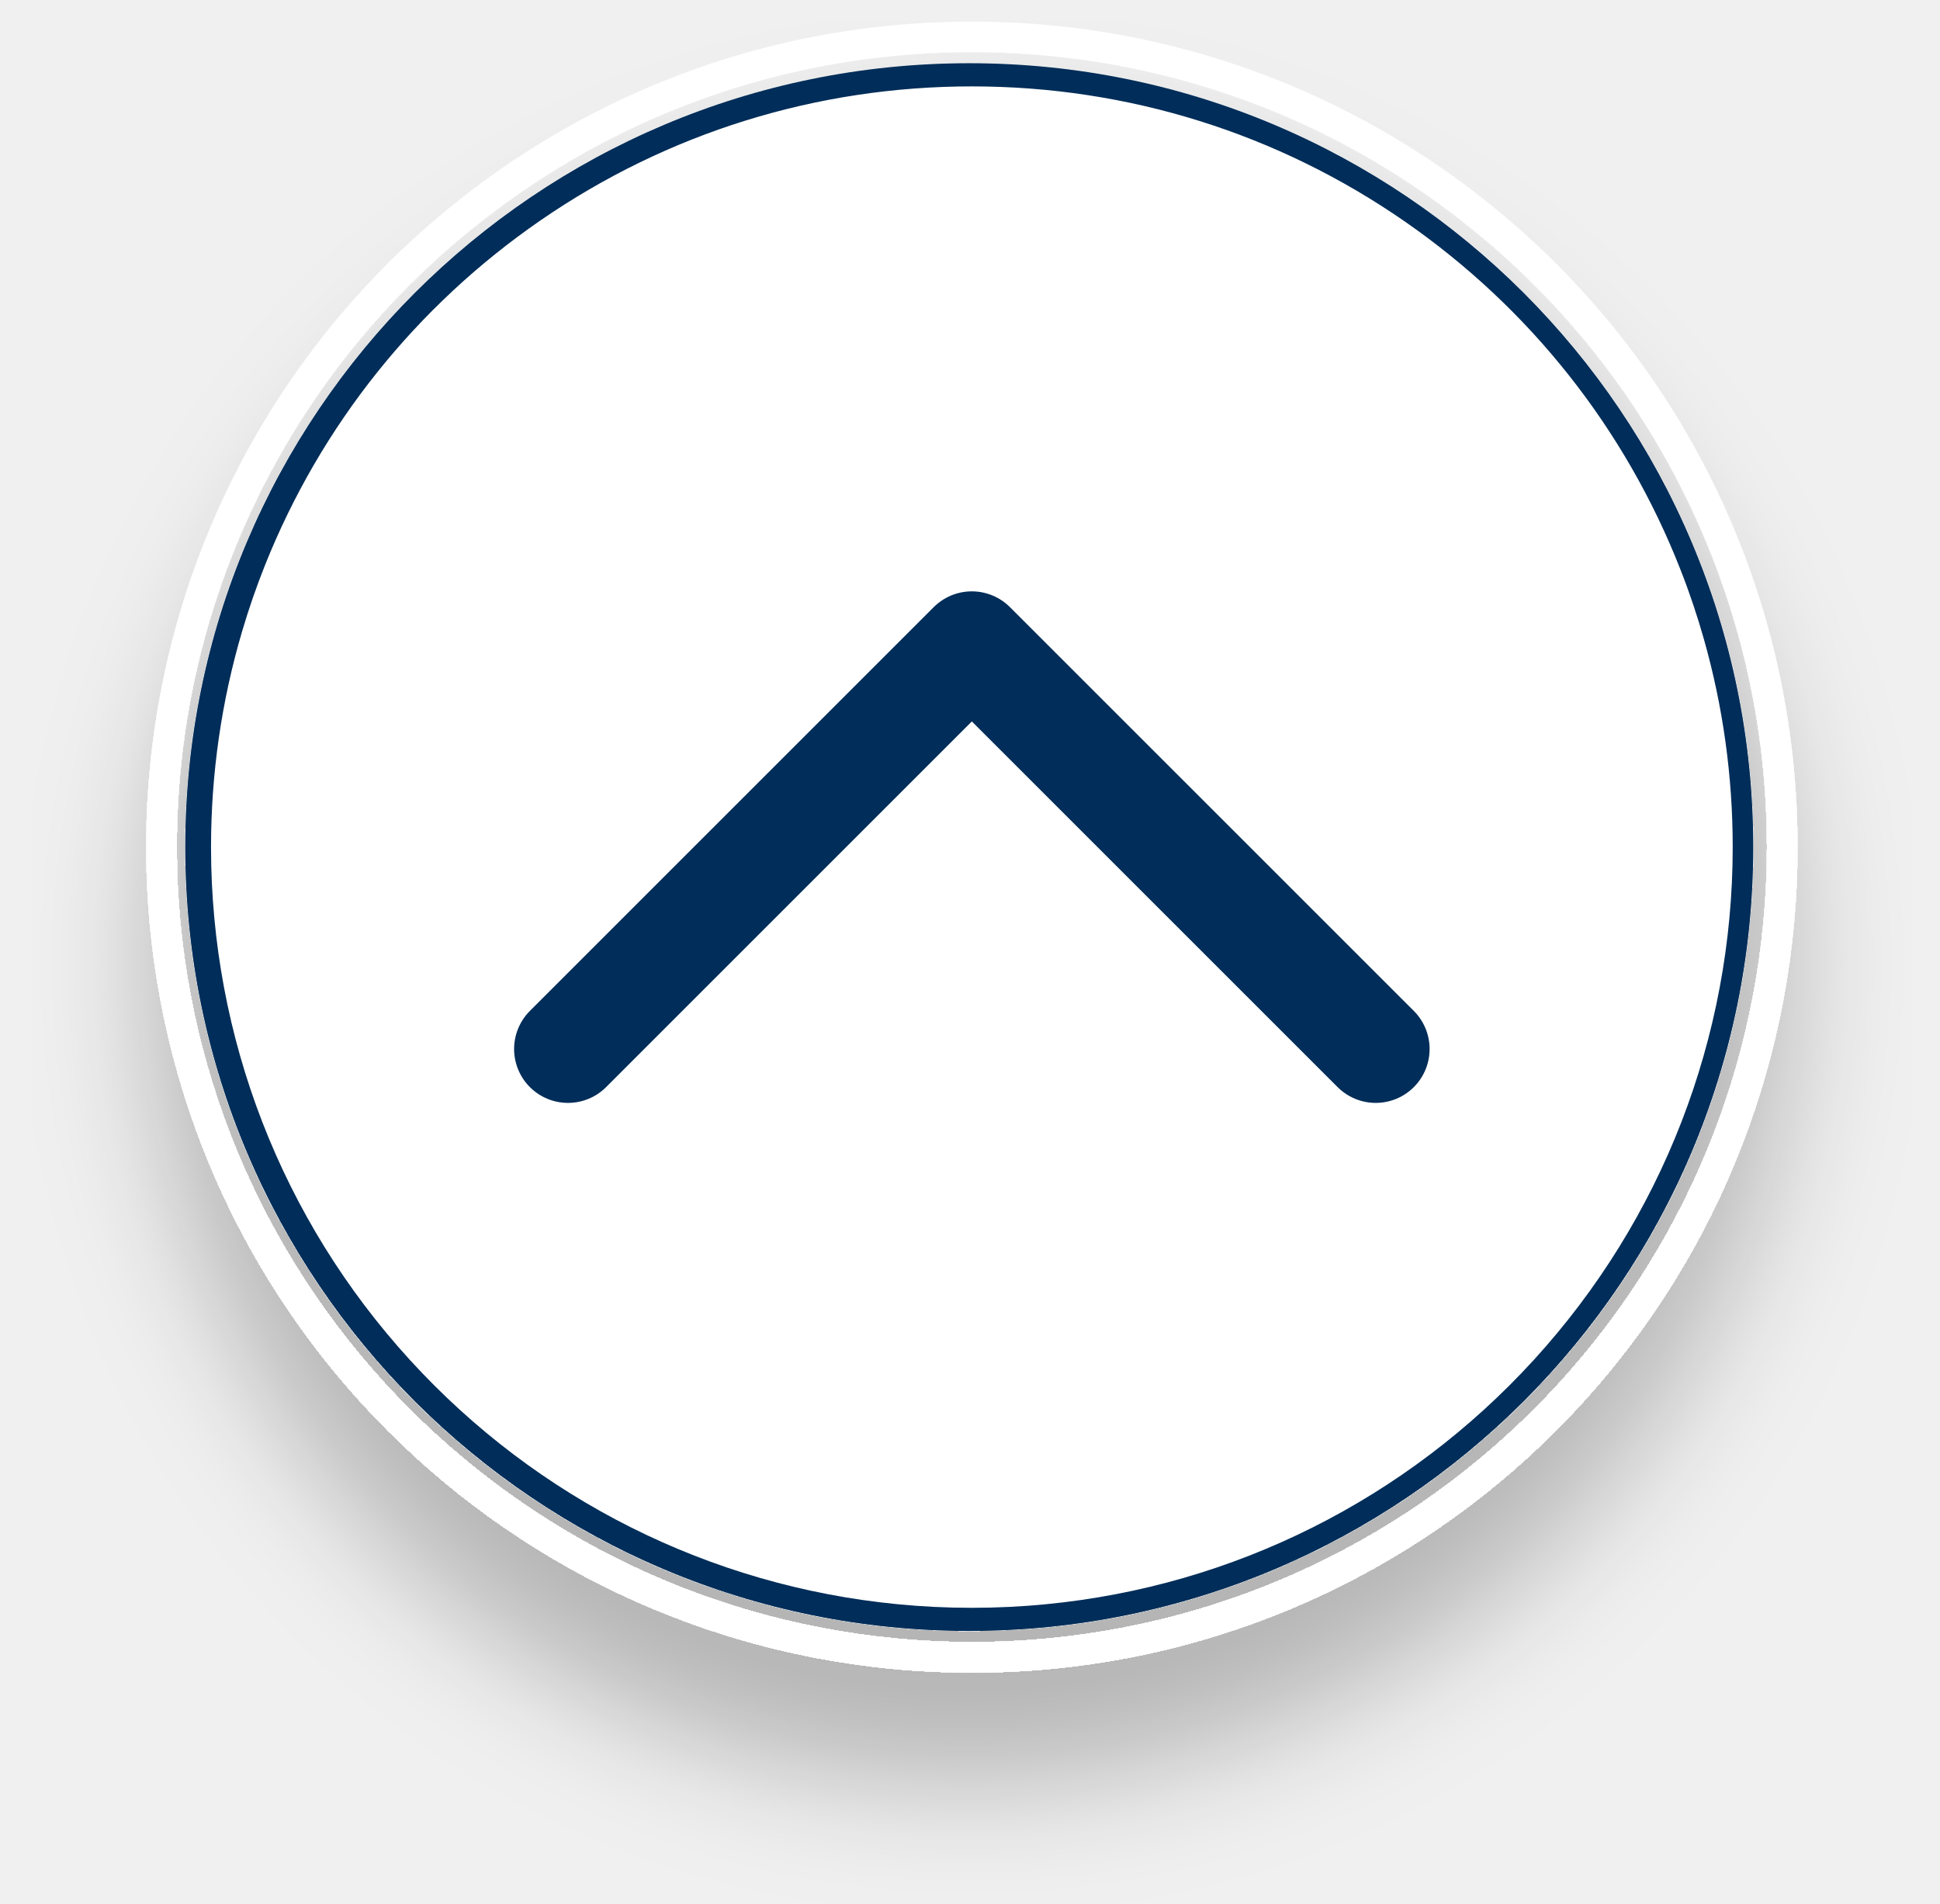
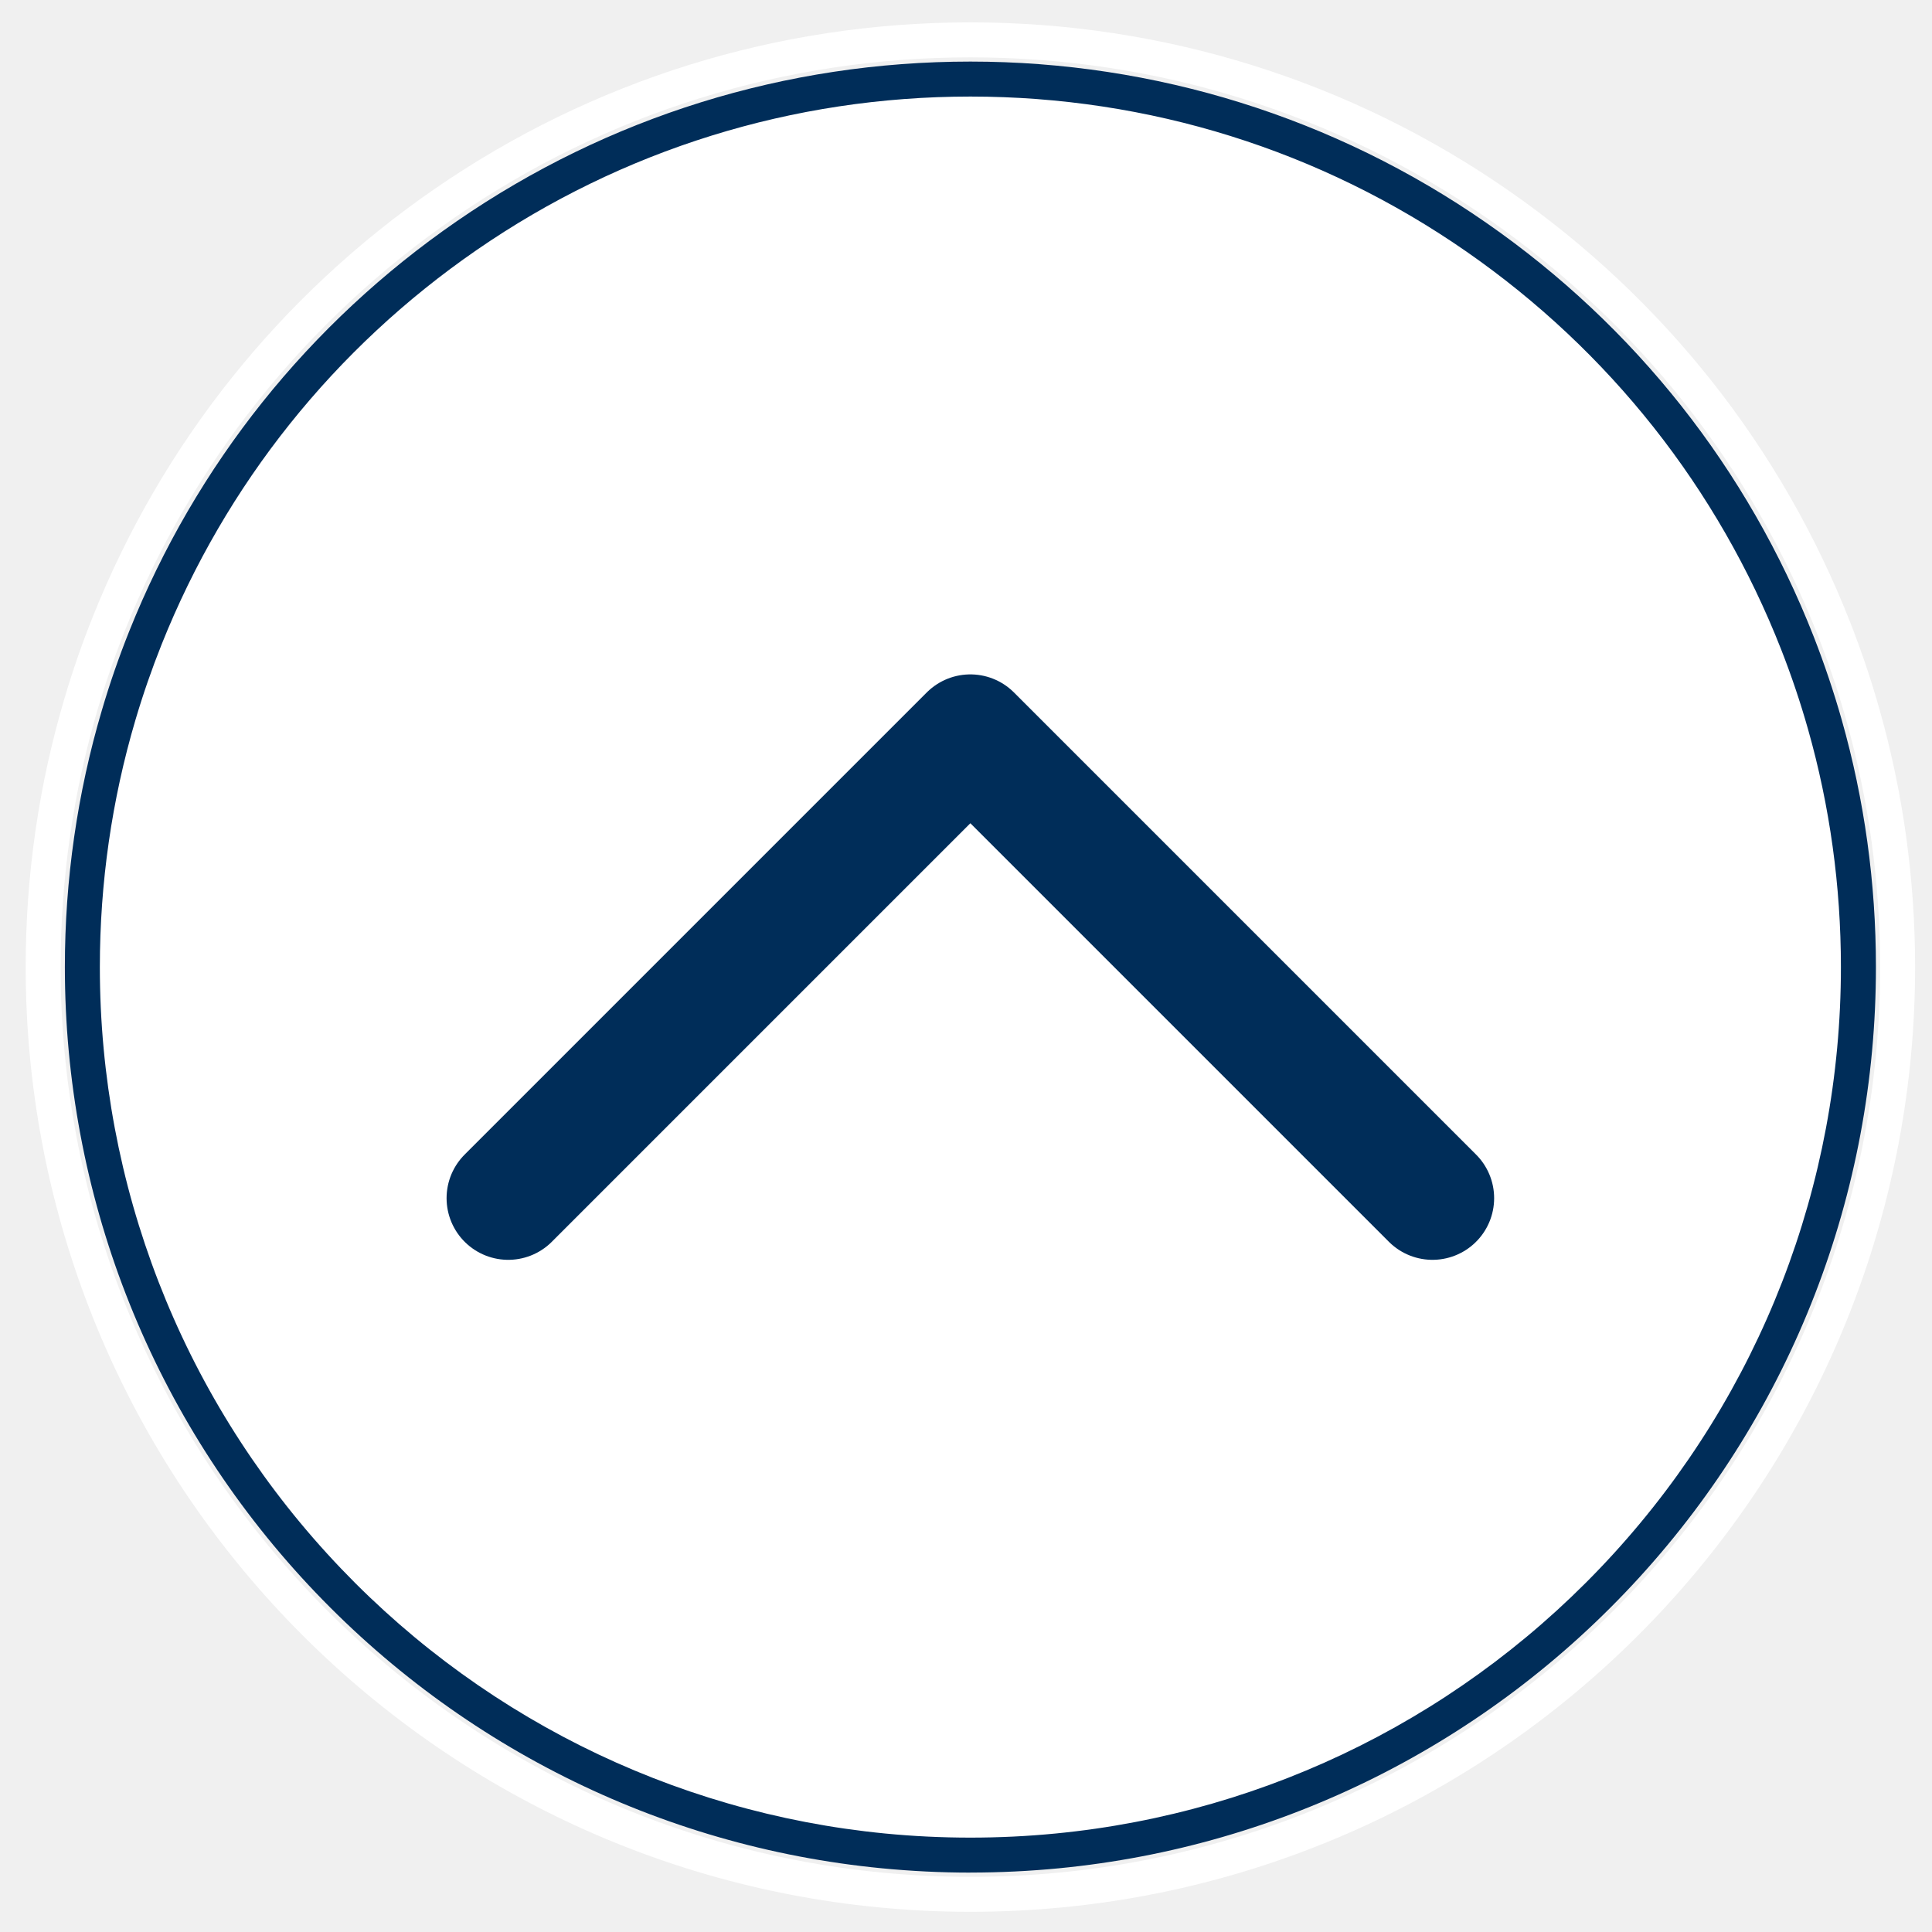
- <svg xmlns="http://www.w3.org/2000/svg" width="54" height="53" viewBox="0 0 54 53" fill="none">
-   <g filter="url(#filter0_d_964_2270)">
-     <path d="M27.052 46.565C26.302 46.565 25.546 46.529 24.803 46.456C19.15 45.907 13.918 43.284 10.072 39.071C6.202 34.83 4.07 29.329 4.07 23.582C4.07 21.363 4.387 19.168 5.01 17.058C5.209 16.384 5.442 15.71 5.703 15.058C7.39 10.84 10.264 7.242 14.017 4.654C17.86 2.003 22.367 0.601 27.052 0.601C31.738 0.601 36.294 2.017 40.15 4.696C43.917 7.314 46.79 10.946 48.457 15.2C48.727 15.887 48.965 16.595 49.166 17.305C49.742 19.336 50.034 21.449 50.034 23.583C50.034 29.33 47.902 34.831 44.031 39.072C40.185 43.285 34.953 45.908 29.299 46.457C28.554 46.529 27.799 46.565 27.052 46.565ZM27.052 1.452C22.541 1.452 18.2 2.8 14.5 5.353C10.886 7.847 8.117 11.312 6.493 15.374C6.242 16.002 6.018 16.65 5.826 17.3C5.225 19.331 4.921 21.445 4.921 23.583C4.921 29.117 6.974 34.414 10.701 38.498C14.405 42.556 19.442 45.081 24.886 45.609C26.313 45.749 27.78 45.75 29.218 45.61C34.662 45.082 39.7 42.556 43.404 38.499C47.131 34.414 49.184 29.117 49.184 23.583C49.184 21.528 48.903 19.493 48.348 17.537C48.154 16.854 47.925 16.172 47.666 15.511C46.06 11.414 43.294 7.916 39.665 5.394C35.952 2.815 31.591 1.452 27.053 1.452H27.052Z" fill="white" />
-     <mask id="mask0_964_2270" style="mask-type:alpha" maskUnits="userSpaceOnUse" x="5" y="1" width="44" height="45">
-       <circle cx="26.979" cy="23.583" r="21.823" fill="#D9D9D9" />
-     </mask>
-     <g mask="url(#mask0_964_2270)">
-       <g filter="url(#filter1_d_964_2270)">
-         <path fill-rule="evenodd" clip-rule="evenodd" d="M48.656 23.582C48.656 34.801 40.105 44.023 29.165 45.084C28.471 45.151 27.765 45.186 27.053 45.186C26.34 45.186 25.634 45.151 24.939 45.083C14 44.022 5.449 34.8 5.449 23.582C5.449 21.452 5.758 19.394 6.333 17.45C6.522 16.81 6.739 16.183 6.984 15.569C10.168 7.606 17.953 1.98 27.053 1.98C36.153 1.98 44.025 7.669 47.173 15.703C47.426 16.348 47.649 17.008 47.839 17.681C48.371 19.557 48.656 21.536 48.656 23.582Z" fill="white" />
-         <path d="M27.052 45.611C26.334 45.611 25.609 45.575 24.896 45.507C19.477 44.981 14.463 42.467 10.777 38.428C7.067 34.363 5.023 29.091 5.023 23.582C5.023 21.455 5.326 19.351 5.925 17.329C6.115 16.683 6.339 16.037 6.589 15.411C8.205 11.368 10.96 7.919 14.558 5.438C18.241 2.898 22.562 1.554 27.052 1.554C31.543 1.554 35.91 2.912 39.606 5.479C43.217 7.988 45.971 11.47 47.569 15.547C47.827 16.205 48.055 16.884 48.248 17.564C48.801 19.511 49.081 21.535 49.081 23.581C49.081 29.09 47.037 34.362 43.327 38.428C39.641 42.467 34.626 44.981 29.206 45.507C28.492 45.575 27.767 45.61 27.053 45.61L27.052 45.611ZM27.052 2.405C22.734 2.405 18.581 3.696 15.041 6.138C11.582 8.525 8.933 11.84 7.379 15.727C7.139 16.329 6.924 16.949 6.741 17.57C6.166 19.515 5.874 21.537 5.874 23.582C5.874 28.877 7.838 33.946 11.405 37.855C14.949 41.738 19.77 44.154 24.979 44.66C26.346 44.794 27.747 44.795 29.124 44.66C34.333 44.155 39.154 41.738 42.698 37.855C46.265 33.946 48.23 28.877 48.23 23.581C48.23 21.614 47.96 19.668 47.429 17.797C47.244 17.143 47.025 16.49 46.776 15.858C45.239 11.937 42.592 8.59 39.12 6.178C35.568 3.71 31.395 2.405 27.052 2.405Z" fill="#002D59" />
-         <path d="M41.37 14.683L10.176 22.346C9.473 22.519 9.191 23.365 9.649 23.924L11.973 26.763C13.056 28.088 14.805 28.671 16.466 28.263L31.912 24.469C35.059 23.696 37.772 21.707 39.458 18.939L41.742 15.188C41.899 14.93 41.665 14.61 41.371 14.682L41.37 14.683Z" fill="white" />
-       </g>
-     </g>
-   </g>
-   <path d="M38.293 29.204L27.051 17.963L15.81 29.204" stroke="#002D59" stroke-width="3" stroke-linecap="round" stroke-linejoin="round" />
-   <defs>
-     <filter id="filter0_d_964_2270" x="0.865" y="0.601" width="52.376" height="52.375" filterUnits="userSpaceOnUse" color-interpolation-filters="sRGB">
-       <feFlood flood-opacity="0" result="BackgroundImageFix" />
-       <feColorMatrix in="SourceAlpha" type="matrix" values="0 0 0 0 0 0 0 0 0 0 0 0 0 0 0 0 0 0 127 0" result="hardAlpha" />
-       <feOffset dy="3.205" />
-       <feGaussianBlur stdDeviation="1.603" />
-       <feComposite in2="hardAlpha" operator="out" />
-       <feColorMatrix type="matrix" values="0 0 0 0 0 0 0 0 0 0 0 0 0 0 0 0 0 0 0.25 0" />
-       <feBlend mode="normal" in2="BackgroundImageFix" result="effect1_dropShadow_964_2270" />
-       <feBlend mode="normal" in="SourceGraphic" in2="effect1_dropShadow_964_2270" result="shape" />
-     </filter>
-     <filter id="filter1_d_964_2270" x="2.105" y="1.554" width="49.895" height="49.893" filterUnits="userSpaceOnUse" color-interpolation-filters="sRGB">
-       <feFlood flood-opacity="0" result="BackgroundImageFix" />
-       <feColorMatrix in="SourceAlpha" type="matrix" values="0 0 0 0 0 0 0 0 0 0 0 0 0 0 0 0 0 0 127 0" result="hardAlpha" />
-       <feOffset dy="2.918" />
-       <feGaussianBlur stdDeviation="1.459" />
-       <feComposite in2="hardAlpha" operator="out" />
-       <feColorMatrix type="matrix" values="0 0 0 0 0 0 0 0 0 0 0 0 0 0 0 0 0 0 0.25 0" />
-       <feBlend mode="normal" in2="BackgroundImageFix" result="effect1_dropShadow_964_2270" />
-       <feBlend mode="normal" in="SourceGraphic" in2="effect1_dropShadow_964_2270" result="shape" />
-     </filter>
-   </defs>
+ <svg xmlns="http://www.w3.org/2000/svg" width="47" height="47" viewBox="0 0 47 47" fill="none">
+   <path d="M23.607 46.509C22.857 46.509 22.1 46.472 21.358 46.399C15.705 45.85 10.473 43.228 6.627 39.014C2.757 34.773 0.625 29.272 0.625 23.526C0.625 21.306 0.941 19.111 1.565 17.002C1.764 16.327 1.997 15.654 2.258 15.002C3.944 10.783 6.819 7.186 10.572 4.597C14.415 1.946 18.922 0.544 23.607 0.544C28.292 0.544 32.848 1.96 36.704 4.639C40.472 7.257 43.345 10.889 45.012 15.144C45.281 15.831 45.52 16.538 45.72 17.248C46.297 19.279 46.589 21.392 46.589 23.527C46.589 29.273 44.456 34.774 40.586 39.015C36.74 43.228 31.508 45.851 25.854 46.4C25.109 46.472 24.354 46.509 23.607 46.509ZM23.607 1.395C19.095 1.395 14.755 2.744 11.055 5.297C7.441 7.79 4.672 11.255 3.048 15.317C2.797 15.945 2.573 16.594 2.38 17.243C1.78 19.274 1.475 21.389 1.475 23.527C1.475 29.061 3.529 34.357 7.256 38.441C10.96 42.499 15.997 45.025 21.441 45.553C22.868 45.692 24.334 45.693 25.773 45.554C31.216 45.026 36.255 42.5 39.958 38.442C43.686 34.357 45.739 29.061 45.739 23.527C45.739 21.471 45.457 19.437 44.903 17.481C44.709 16.797 44.48 16.116 44.221 15.454C42.615 11.357 39.849 7.859 36.22 5.338C32.507 2.758 28.146 1.395 23.608 1.395H23.607Z" fill="white" />
+   <path fill-rule="evenodd" clip-rule="evenodd" d="M45.21 23.526C45.21 34.745 36.66 43.966 25.72 45.028C25.025 45.095 24.32 45.13 23.608 45.13C22.895 45.13 22.189 45.095 21.493 45.027C10.555 43.965 2.004 34.744 2.004 23.526C2.004 21.396 2.313 19.337 2.888 17.393C3.076 16.754 3.294 16.126 3.539 15.513C6.722 7.55 14.508 1.923 23.608 1.923C32.708 1.923 40.579 7.613 43.728 15.646C43.98 16.291 44.203 16.952 44.394 17.625C44.926 19.501 45.21 21.48 45.21 23.526Z" fill="white" />
+   <path d="M23.607 45.555C22.888 45.555 22.164 45.519 21.451 45.45C16.032 44.925 11.018 42.411 7.332 38.372C3.622 34.306 1.578 29.035 1.578 23.526C1.578 21.399 1.881 19.295 2.48 17.273C2.67 16.626 2.894 15.981 3.144 15.355C4.76 11.312 7.515 7.863 11.113 5.381C14.796 2.842 19.116 1.498 23.607 1.498C28.097 1.498 32.465 2.855 36.161 5.423C39.772 7.932 42.526 11.414 44.124 15.491C44.381 16.149 44.61 16.828 44.803 17.508C45.356 19.455 45.636 21.479 45.636 23.525C45.636 29.034 43.592 34.306 39.882 38.372C36.196 42.411 31.18 44.925 25.761 45.45C25.047 45.519 24.322 45.554 23.608 45.554L23.607 45.555ZM23.607 2.349C19.289 2.349 15.135 3.64 11.596 6.082C8.137 8.468 5.488 11.784 3.934 15.671C3.694 16.272 3.479 16.892 3.295 17.514C2.72 19.458 2.429 21.481 2.429 23.526C2.429 28.821 4.393 33.89 7.96 37.798C11.504 41.682 16.324 44.098 21.534 44.604C22.9 44.737 24.302 44.738 25.679 44.604C30.888 44.099 35.709 41.682 39.253 37.798C42.82 33.89 44.784 28.821 44.784 23.525C44.784 21.558 44.515 19.611 43.984 17.74C43.799 17.086 43.579 16.434 43.331 15.801C41.794 11.881 39.147 8.533 35.675 6.121C32.123 3.653 27.949 2.349 23.607 2.349Z" fill="#002D59" />
+   <path d="M37.925 14.627L6.73 22.29C6.028 22.462 5.745 23.308 6.204 23.868L8.527 26.707C9.611 28.031 11.359 28.615 13.021 28.206L28.466 24.412C31.614 23.639 34.327 21.651 36.013 18.883L38.296 15.132C38.453 14.874 38.22 14.554 37.925 14.626L37.925 14.627Z" fill="white" />
+   <path d="M34.848 29.148L23.606 17.906L12.364 29.148" stroke="#002D59" stroke-width="3" stroke-linecap="round" stroke-linejoin="round" />
</svg>
